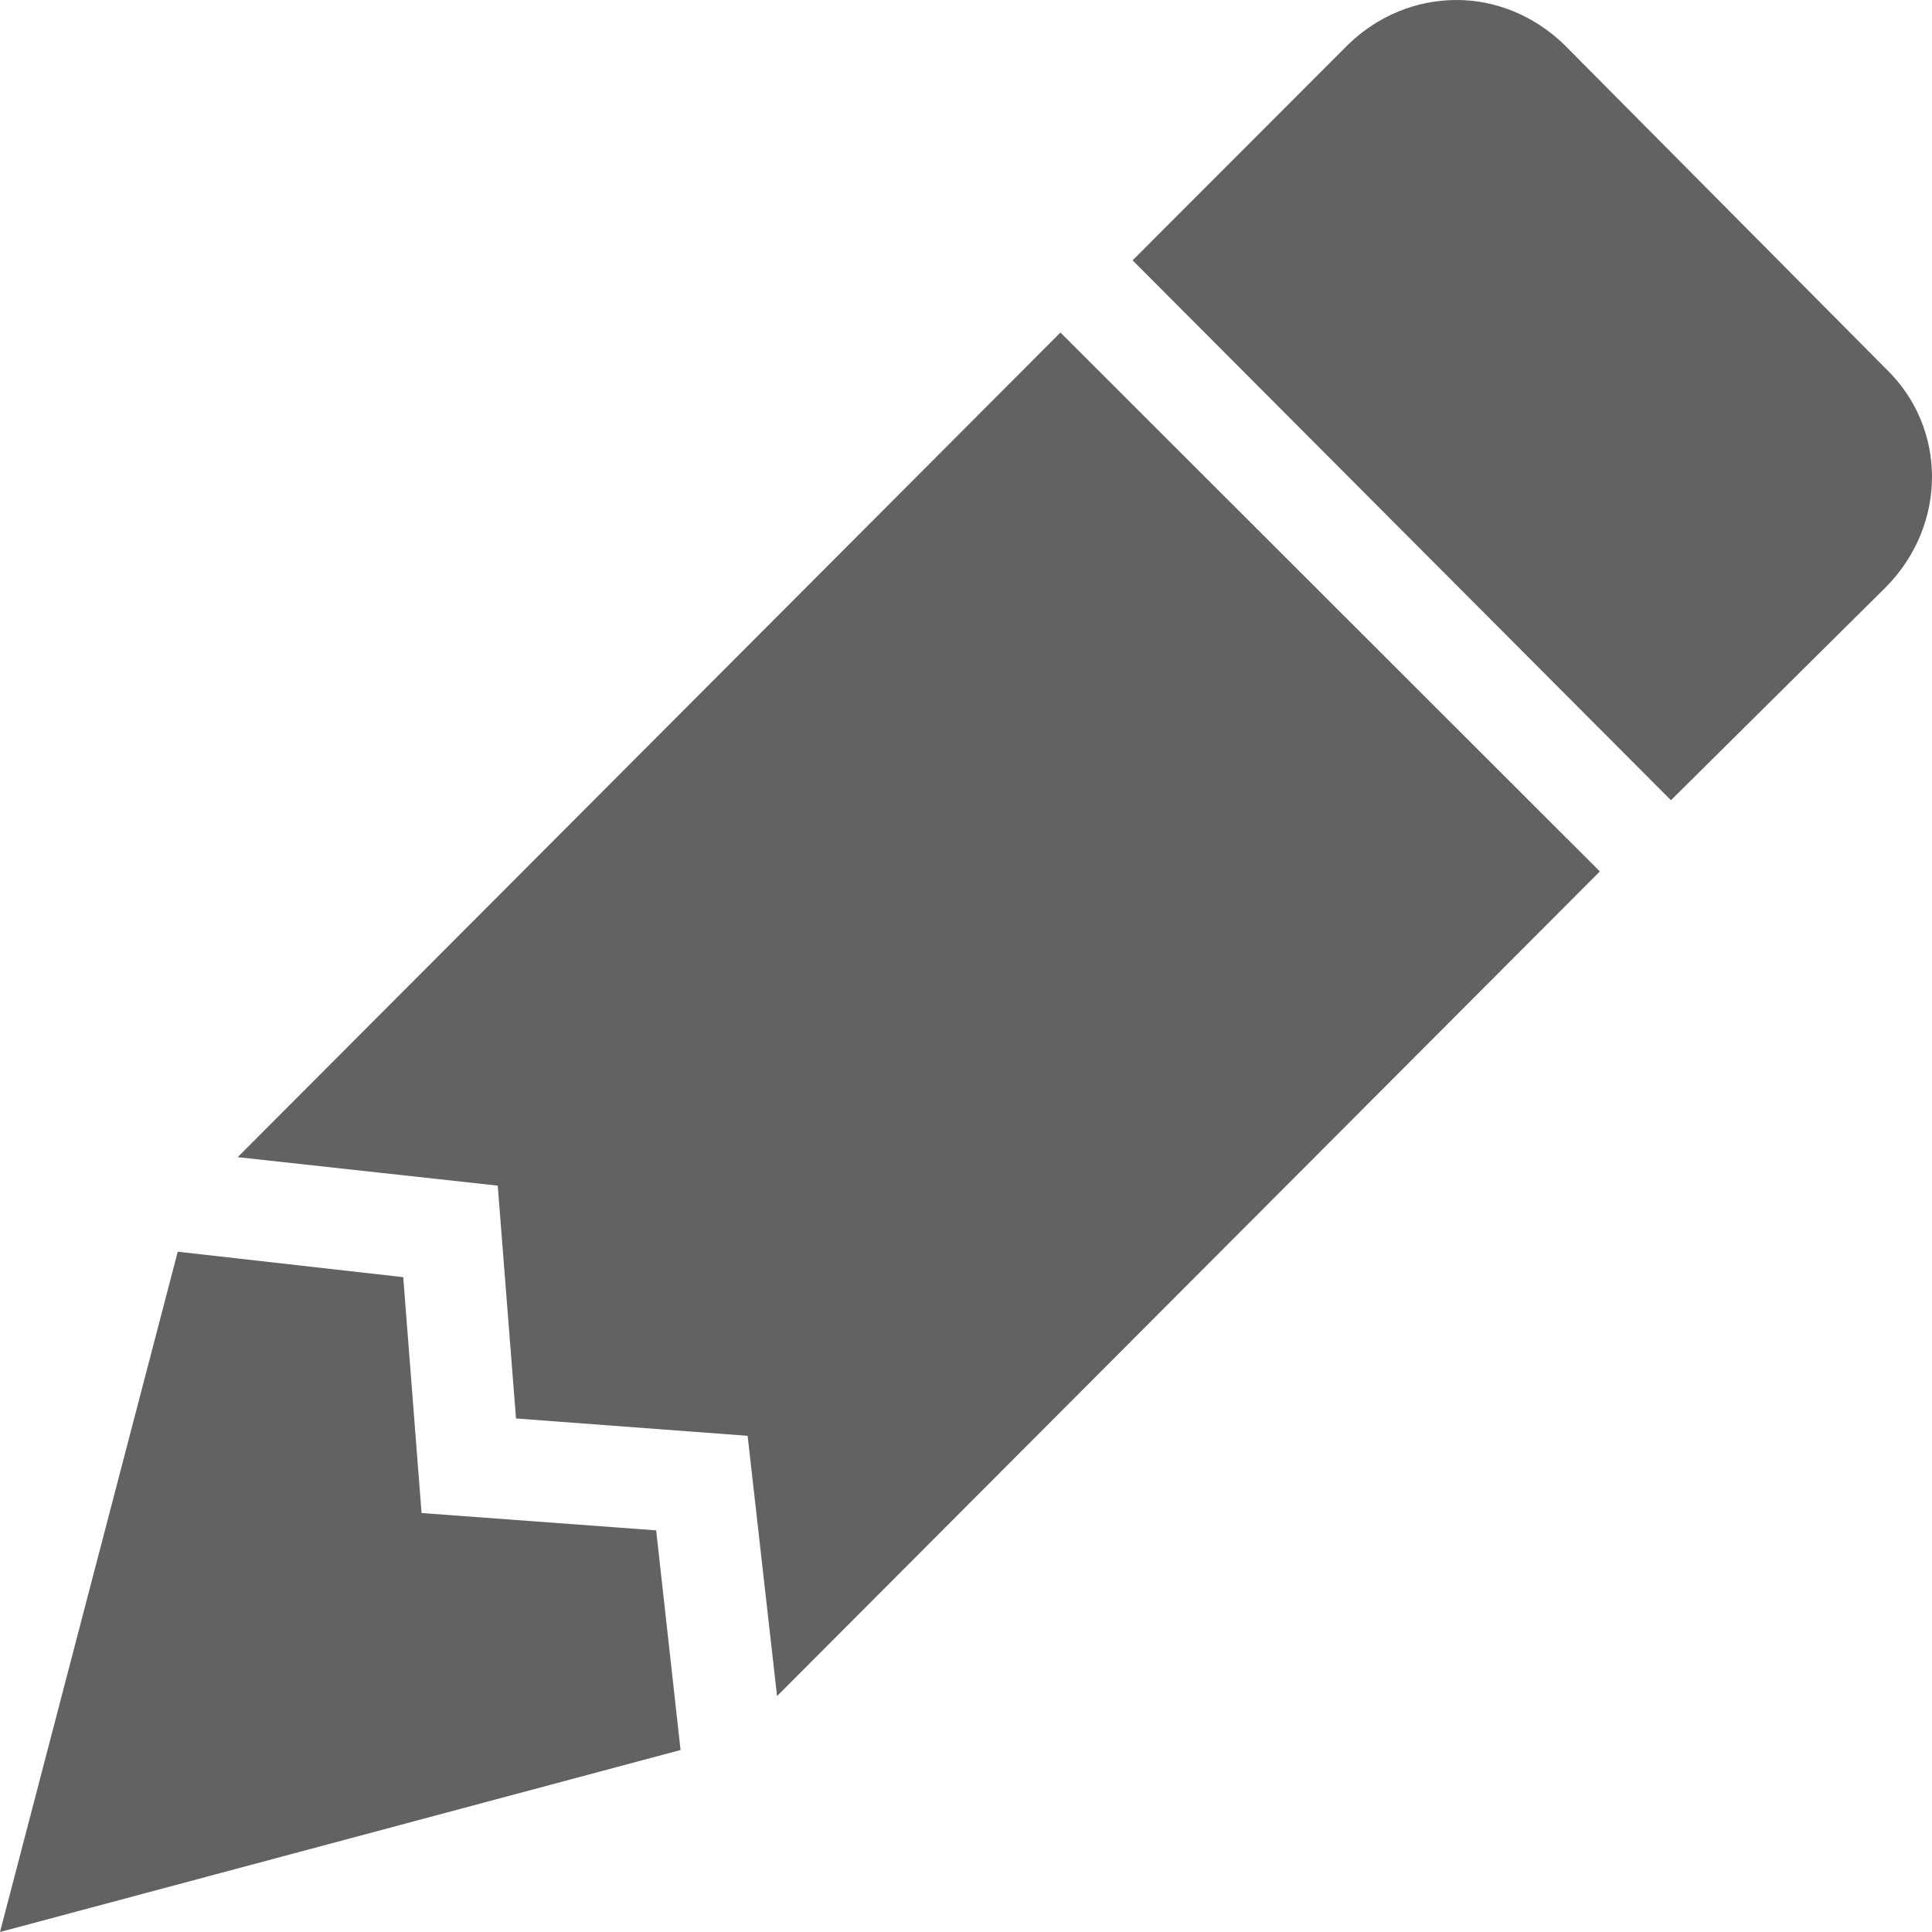
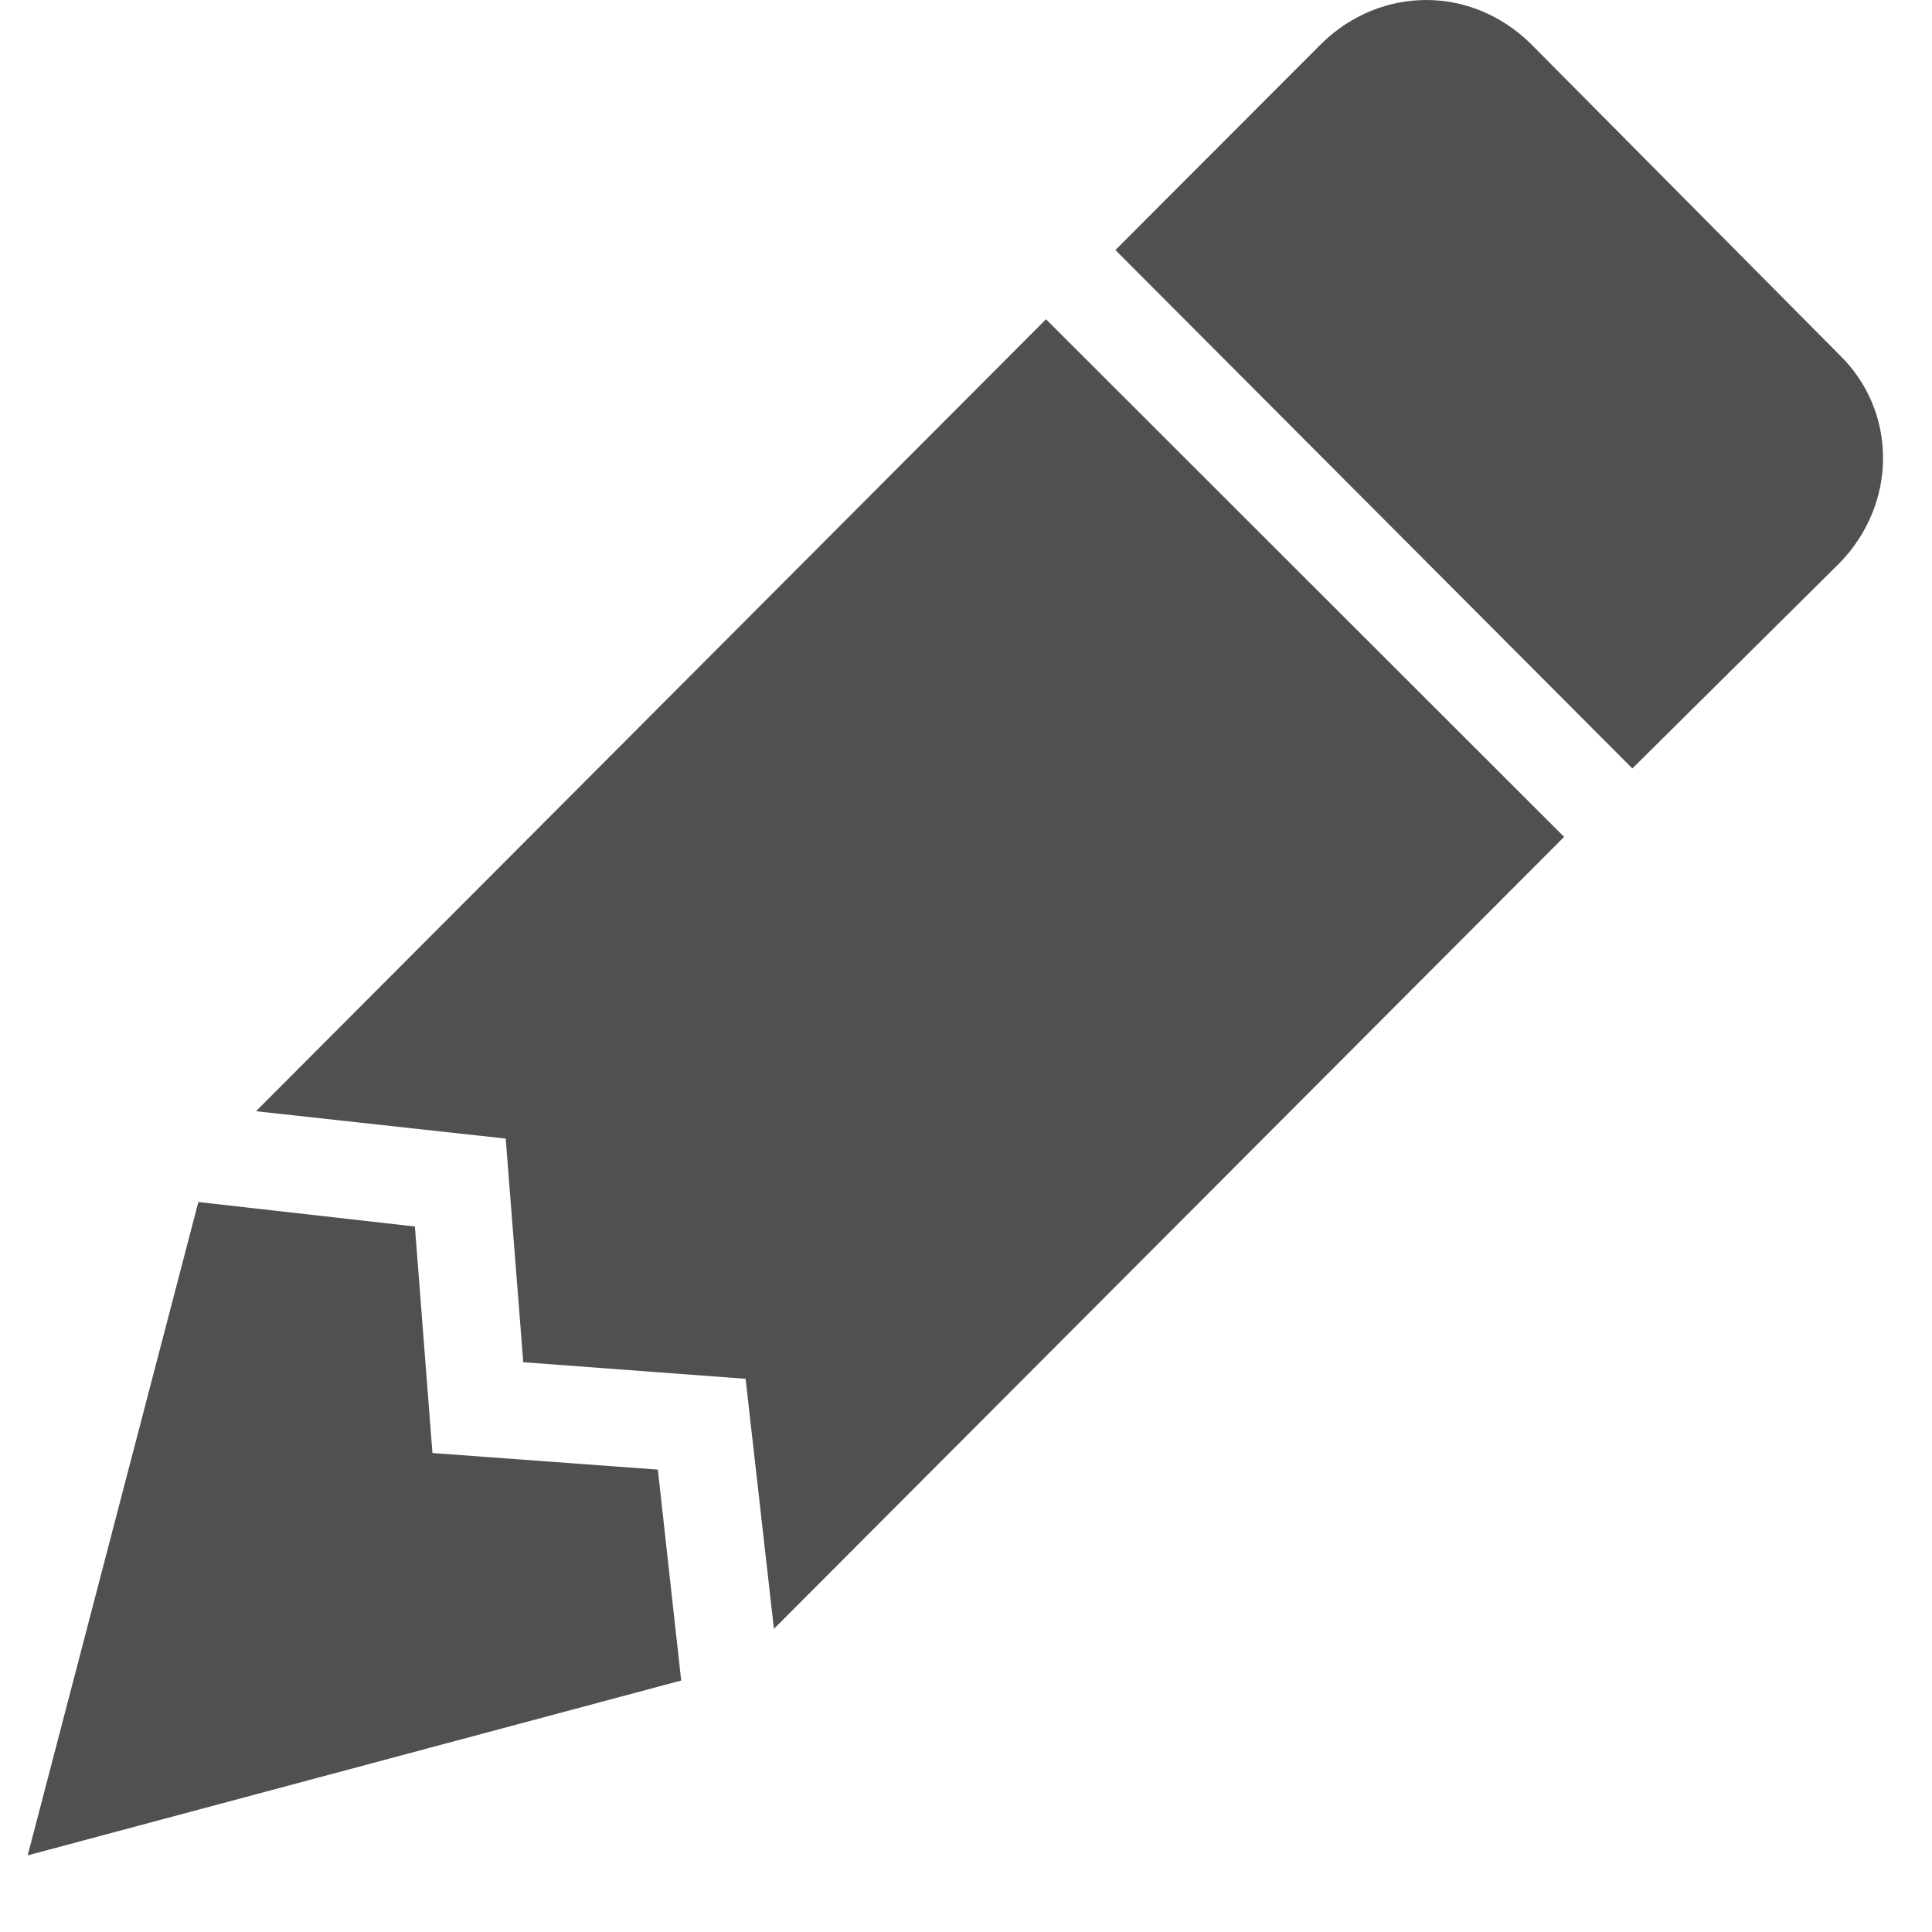
- <svg xmlns="http://www.w3.org/2000/svg" width="35" height="35" viewBox="0 0 35 35" fill="none">
-   <path d="M26.388 0C25.67 0 24.971 0.276 24.419 0.811L20.518 4.716L30.271 14.497L34.172 10.629C35.276 9.505 35.276 7.755 34.172 6.687L28.339 0.811C27.787 0.276 27.087 0 26.388 0ZM19.211 6.024L4.306 20.963L9.017 21.479L9.348 25.697L13.544 26.011L14.077 30.726L28.983 15.787L19.211 6.024ZM3.22 22.676L0 35L12.329 31.703L11.887 27.724L7.637 27.41L7.305 23.137" fill="#626262" />
+ <svg xmlns="http://www.w3.org/2000/svg" width="12" height="12" viewBox="0 0 12 12" fill="none">
+   <path d="M8.86 0C8.624 0 8.394 0.091 8.212 0.267L6.928 1.553L10.139 4.773L11.423 3.5C11.787 3.13 11.787 2.554 11.423 2.202L9.503 0.267C9.321 0.091 9.091 0 8.86 0ZM6.497 1.983L1.59 6.902L3.141 7.072L3.25 8.461L4.631 8.564L4.807 10.117L9.715 5.198L6.497 1.983ZM1.232 7.466L0.172 11.524L4.231 10.438L4.086 9.128L2.686 9.025L2.577 7.618" fill="#505050" />
</svg>
